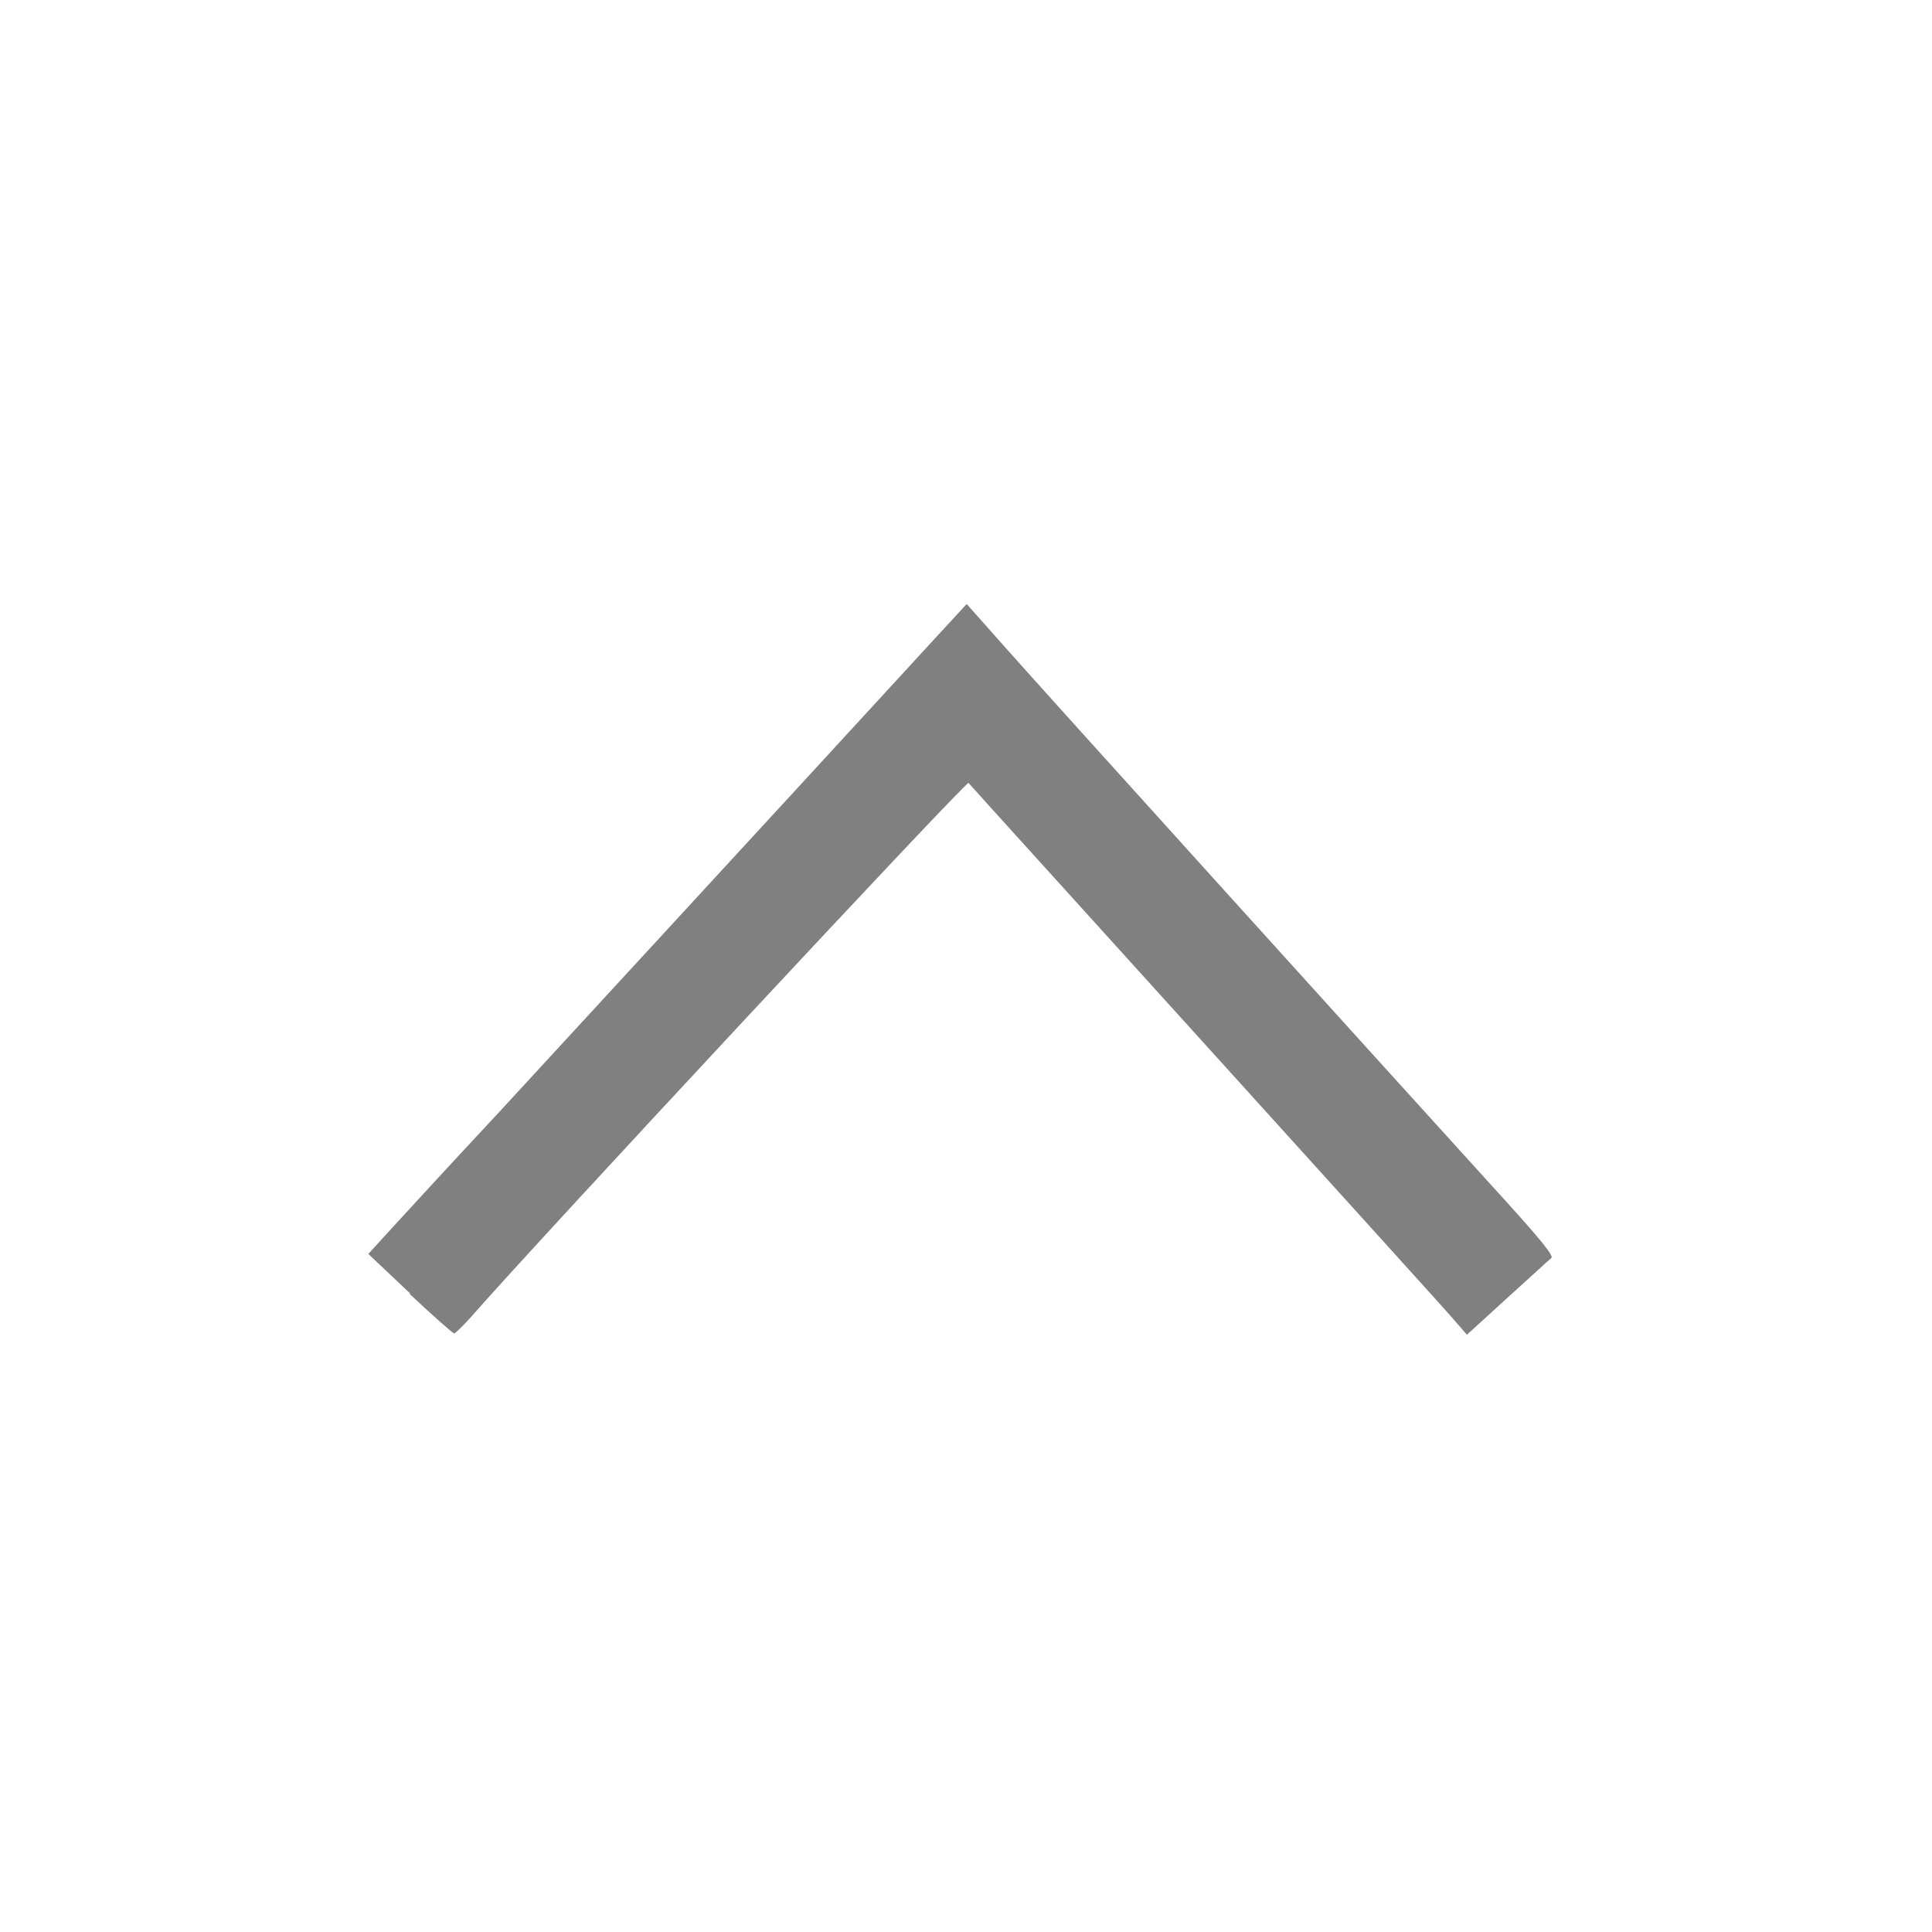
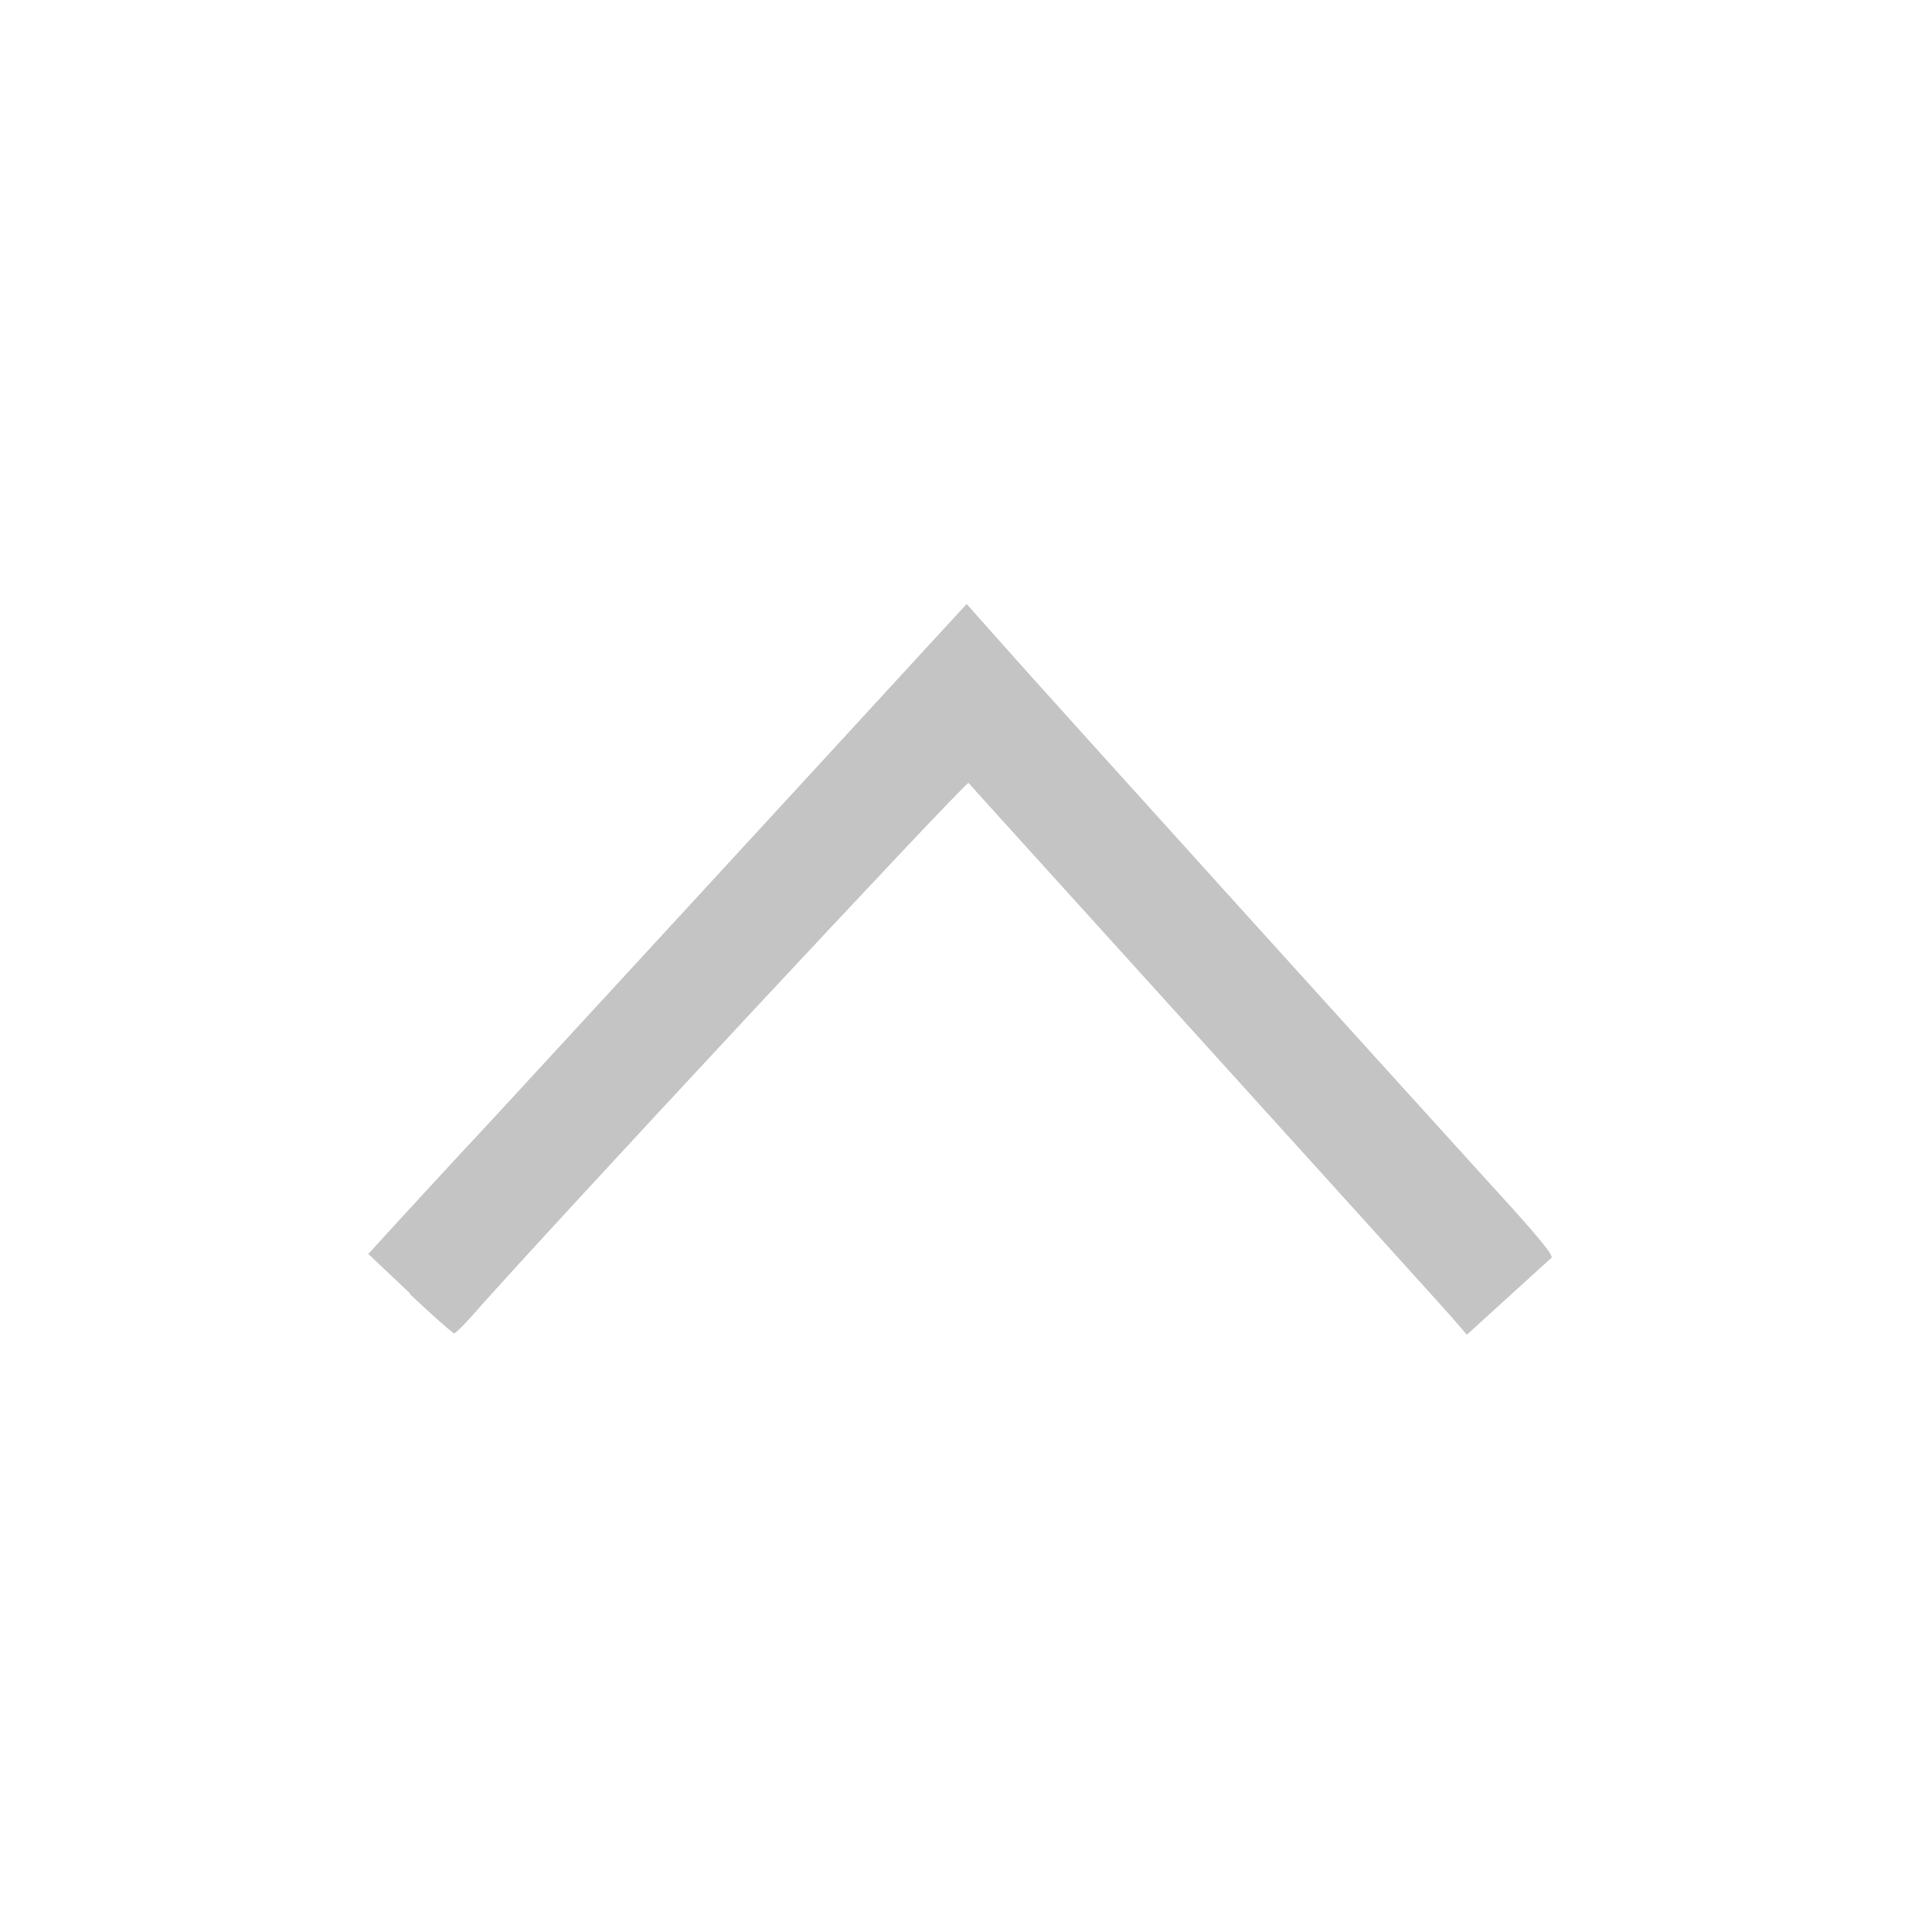
<svg xmlns="http://www.w3.org/2000/svg" width="16" height="16" viewBox="0 0 4.233 4.233" version="1.1" id="svg8">
  <defs id="defs2" />
  <g id="layer1" transform="translate(0,-292.7666)">
-     <path style="opacity:1;fill:#808080;fill-opacity:1;stroke:none;stroke-width:0.008;stroke-opacity:1" d="m 0.898,295.6 -0.091,-0.086 0.041,-0.045 c 0.046,-0.05 0.093,-0.102 0.243,-0.263 0.082,-0.089 0.655,-0.711 0.956,-1.039 l 0.071,-0.077 0.088,0.099 c 0.083,0.094 0.833,0.923 1.063,1.176 0.105,0.115 0.136,0.153 0.13,0.158 -0.002,10e-4 -0.044,0.04 -0.094,0.085 l -0.091,0.083 -0.026,-0.03 c -0.014,-0.017 -0.259,-0.287 -0.543,-0.601 -0.284,-0.314 -0.52,-0.574 -0.523,-0.578 -0.005,-0.005 -0.944,1.003 -1.089,1.169 -0.018,0.02 -0.035,0.037 -0.038,0.037 -0.003,-10e-5 -0.047,-0.039 -0.097,-0.086 z" id="path1423" />
+     <path style="opacity:1;fill:#c4c4c4;fill-opacity:1;stroke:none;stroke-width:0.008;stroke-opacity:1" d="m 0.898,295.6 -0.091,-0.086 0.041,-0.045 c 0.046,-0.05 0.093,-0.102 0.243,-0.263 0.082,-0.089 0.655,-0.711 0.956,-1.039 l 0.071,-0.077 0.088,0.099 c 0.083,0.094 0.833,0.923 1.063,1.176 0.105,0.115 0.136,0.153 0.13,0.158 -0.002,10e-4 -0.044,0.04 -0.094,0.085 l -0.091,0.083 -0.026,-0.03 c -0.014,-0.017 -0.259,-0.287 -0.543,-0.601 -0.284,-0.314 -0.52,-0.574 -0.523,-0.578 -0.005,-0.005 -0.944,1.003 -1.089,1.169 -0.018,0.02 -0.035,0.037 -0.038,0.037 -0.003,-10e-5 -0.047,-0.039 -0.097,-0.086 z" id="path1423" />
  </g>
</svg>
